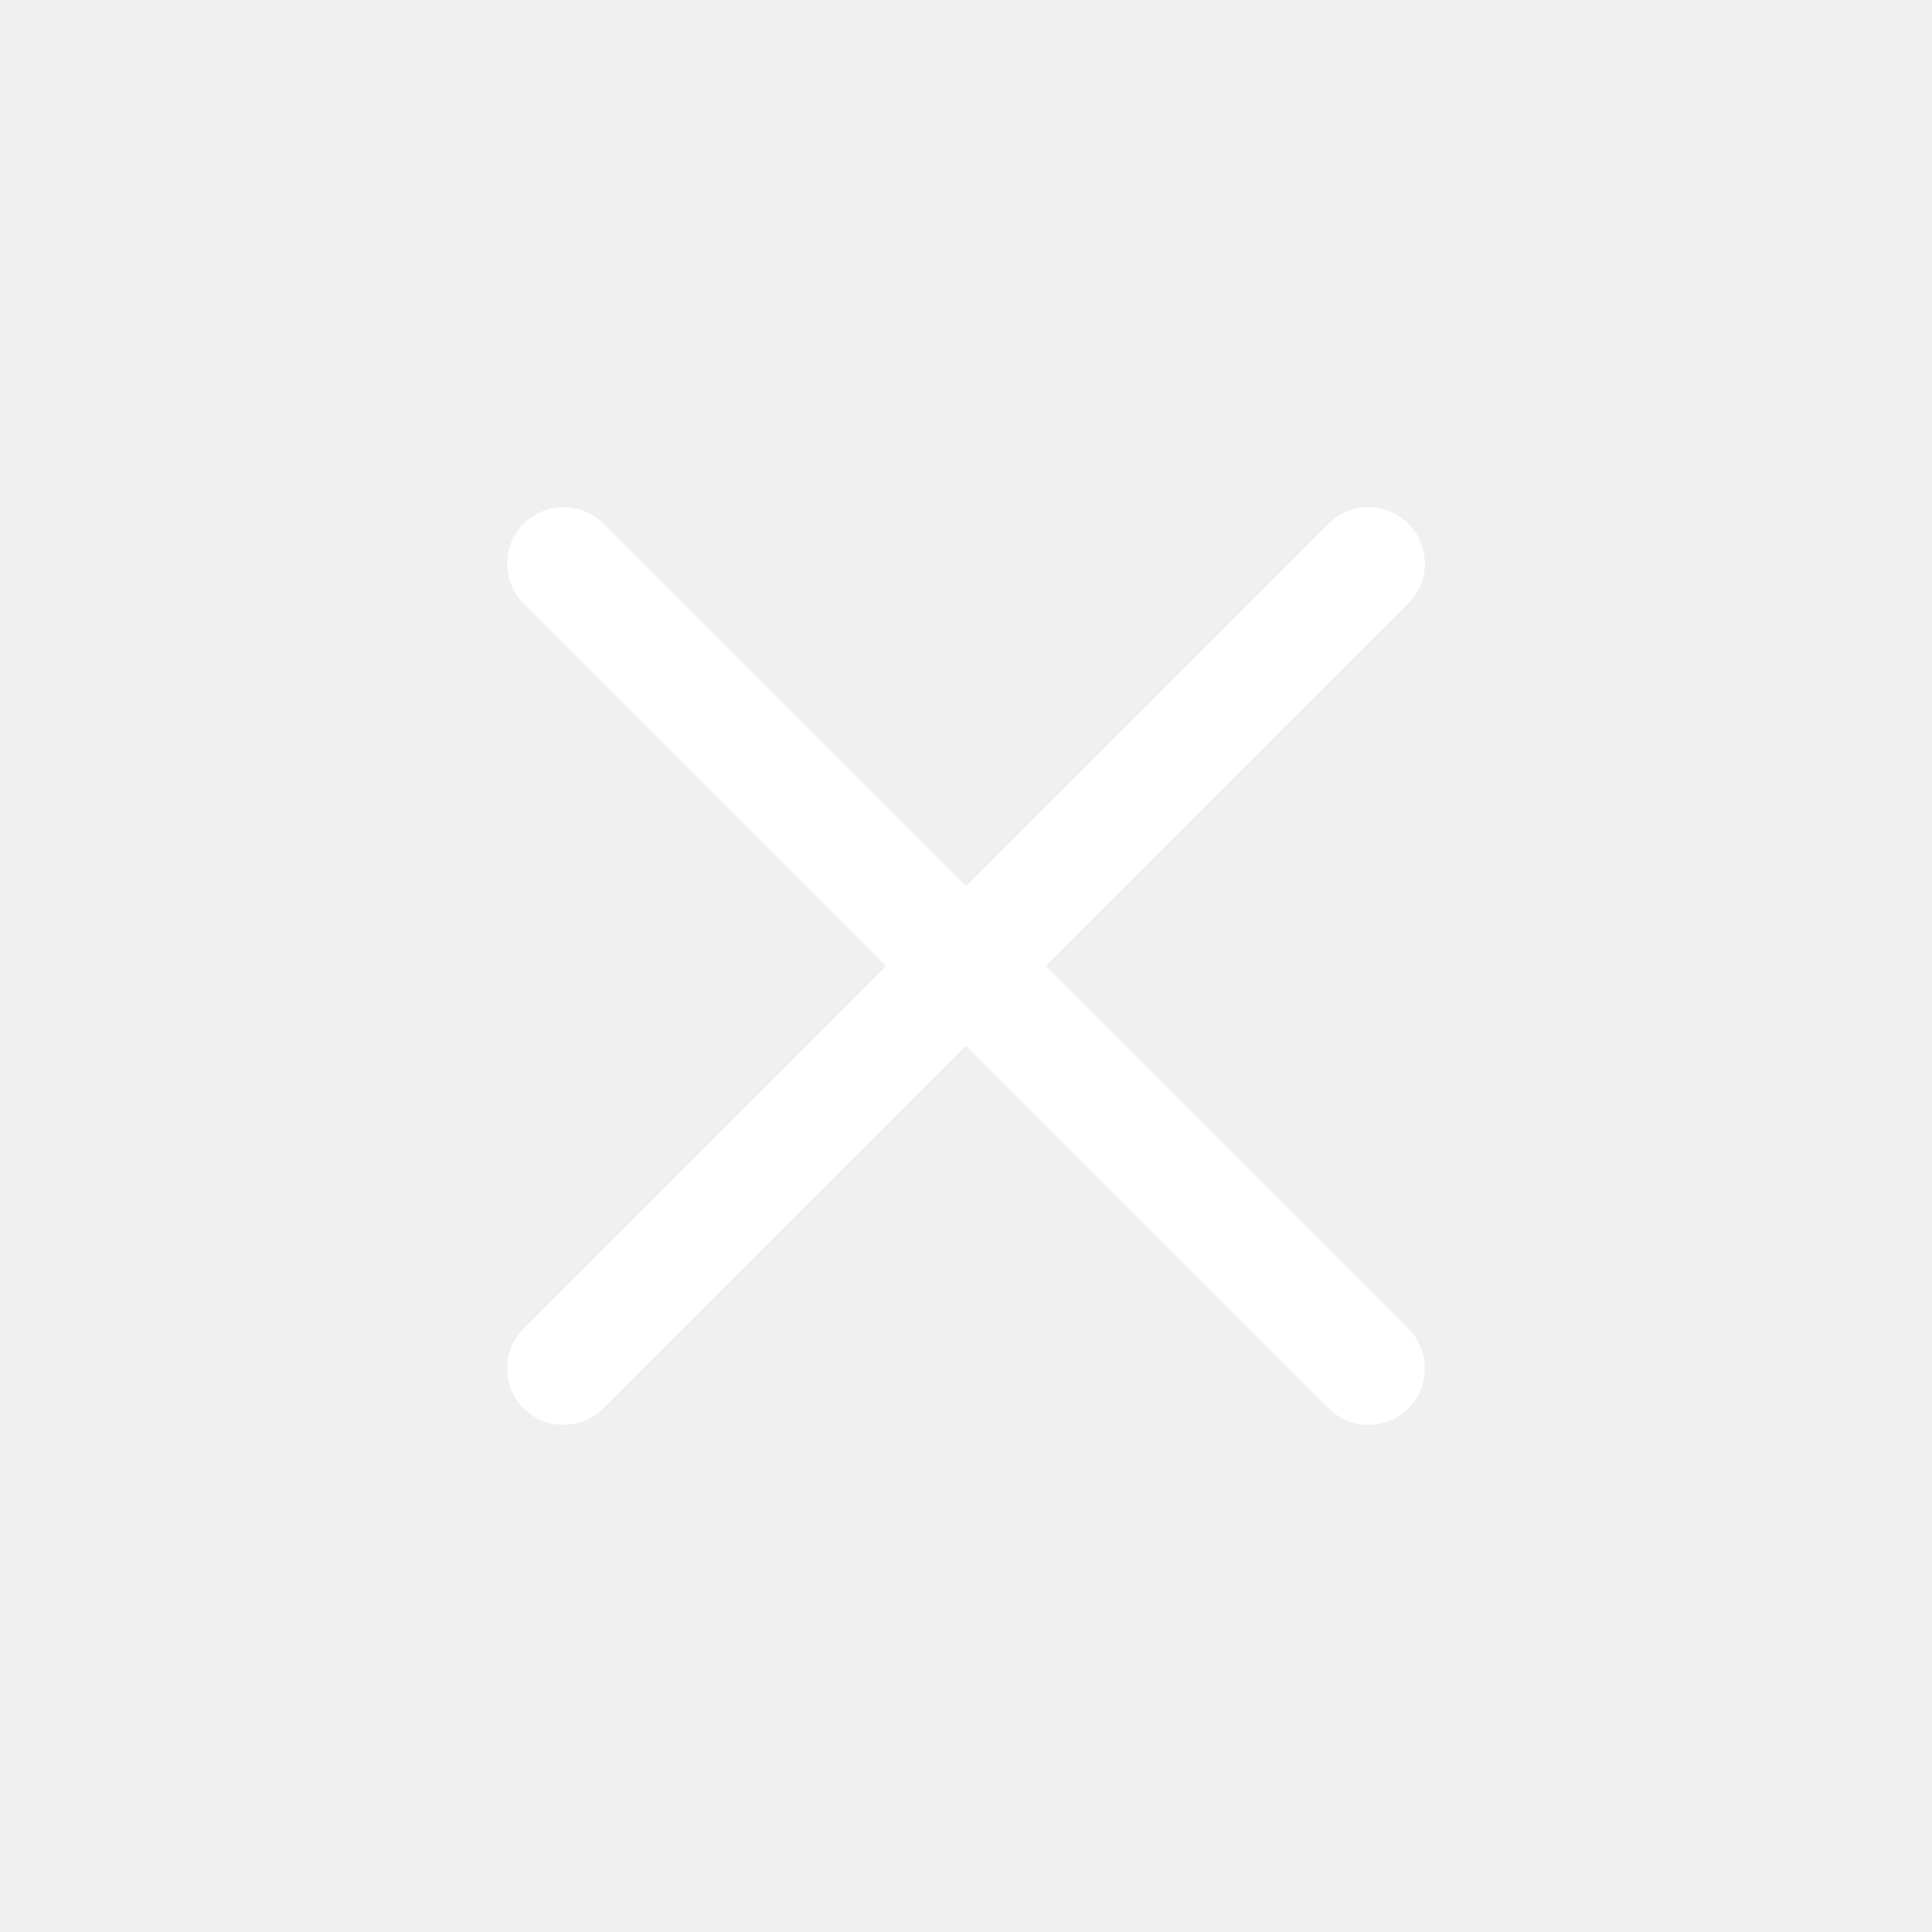
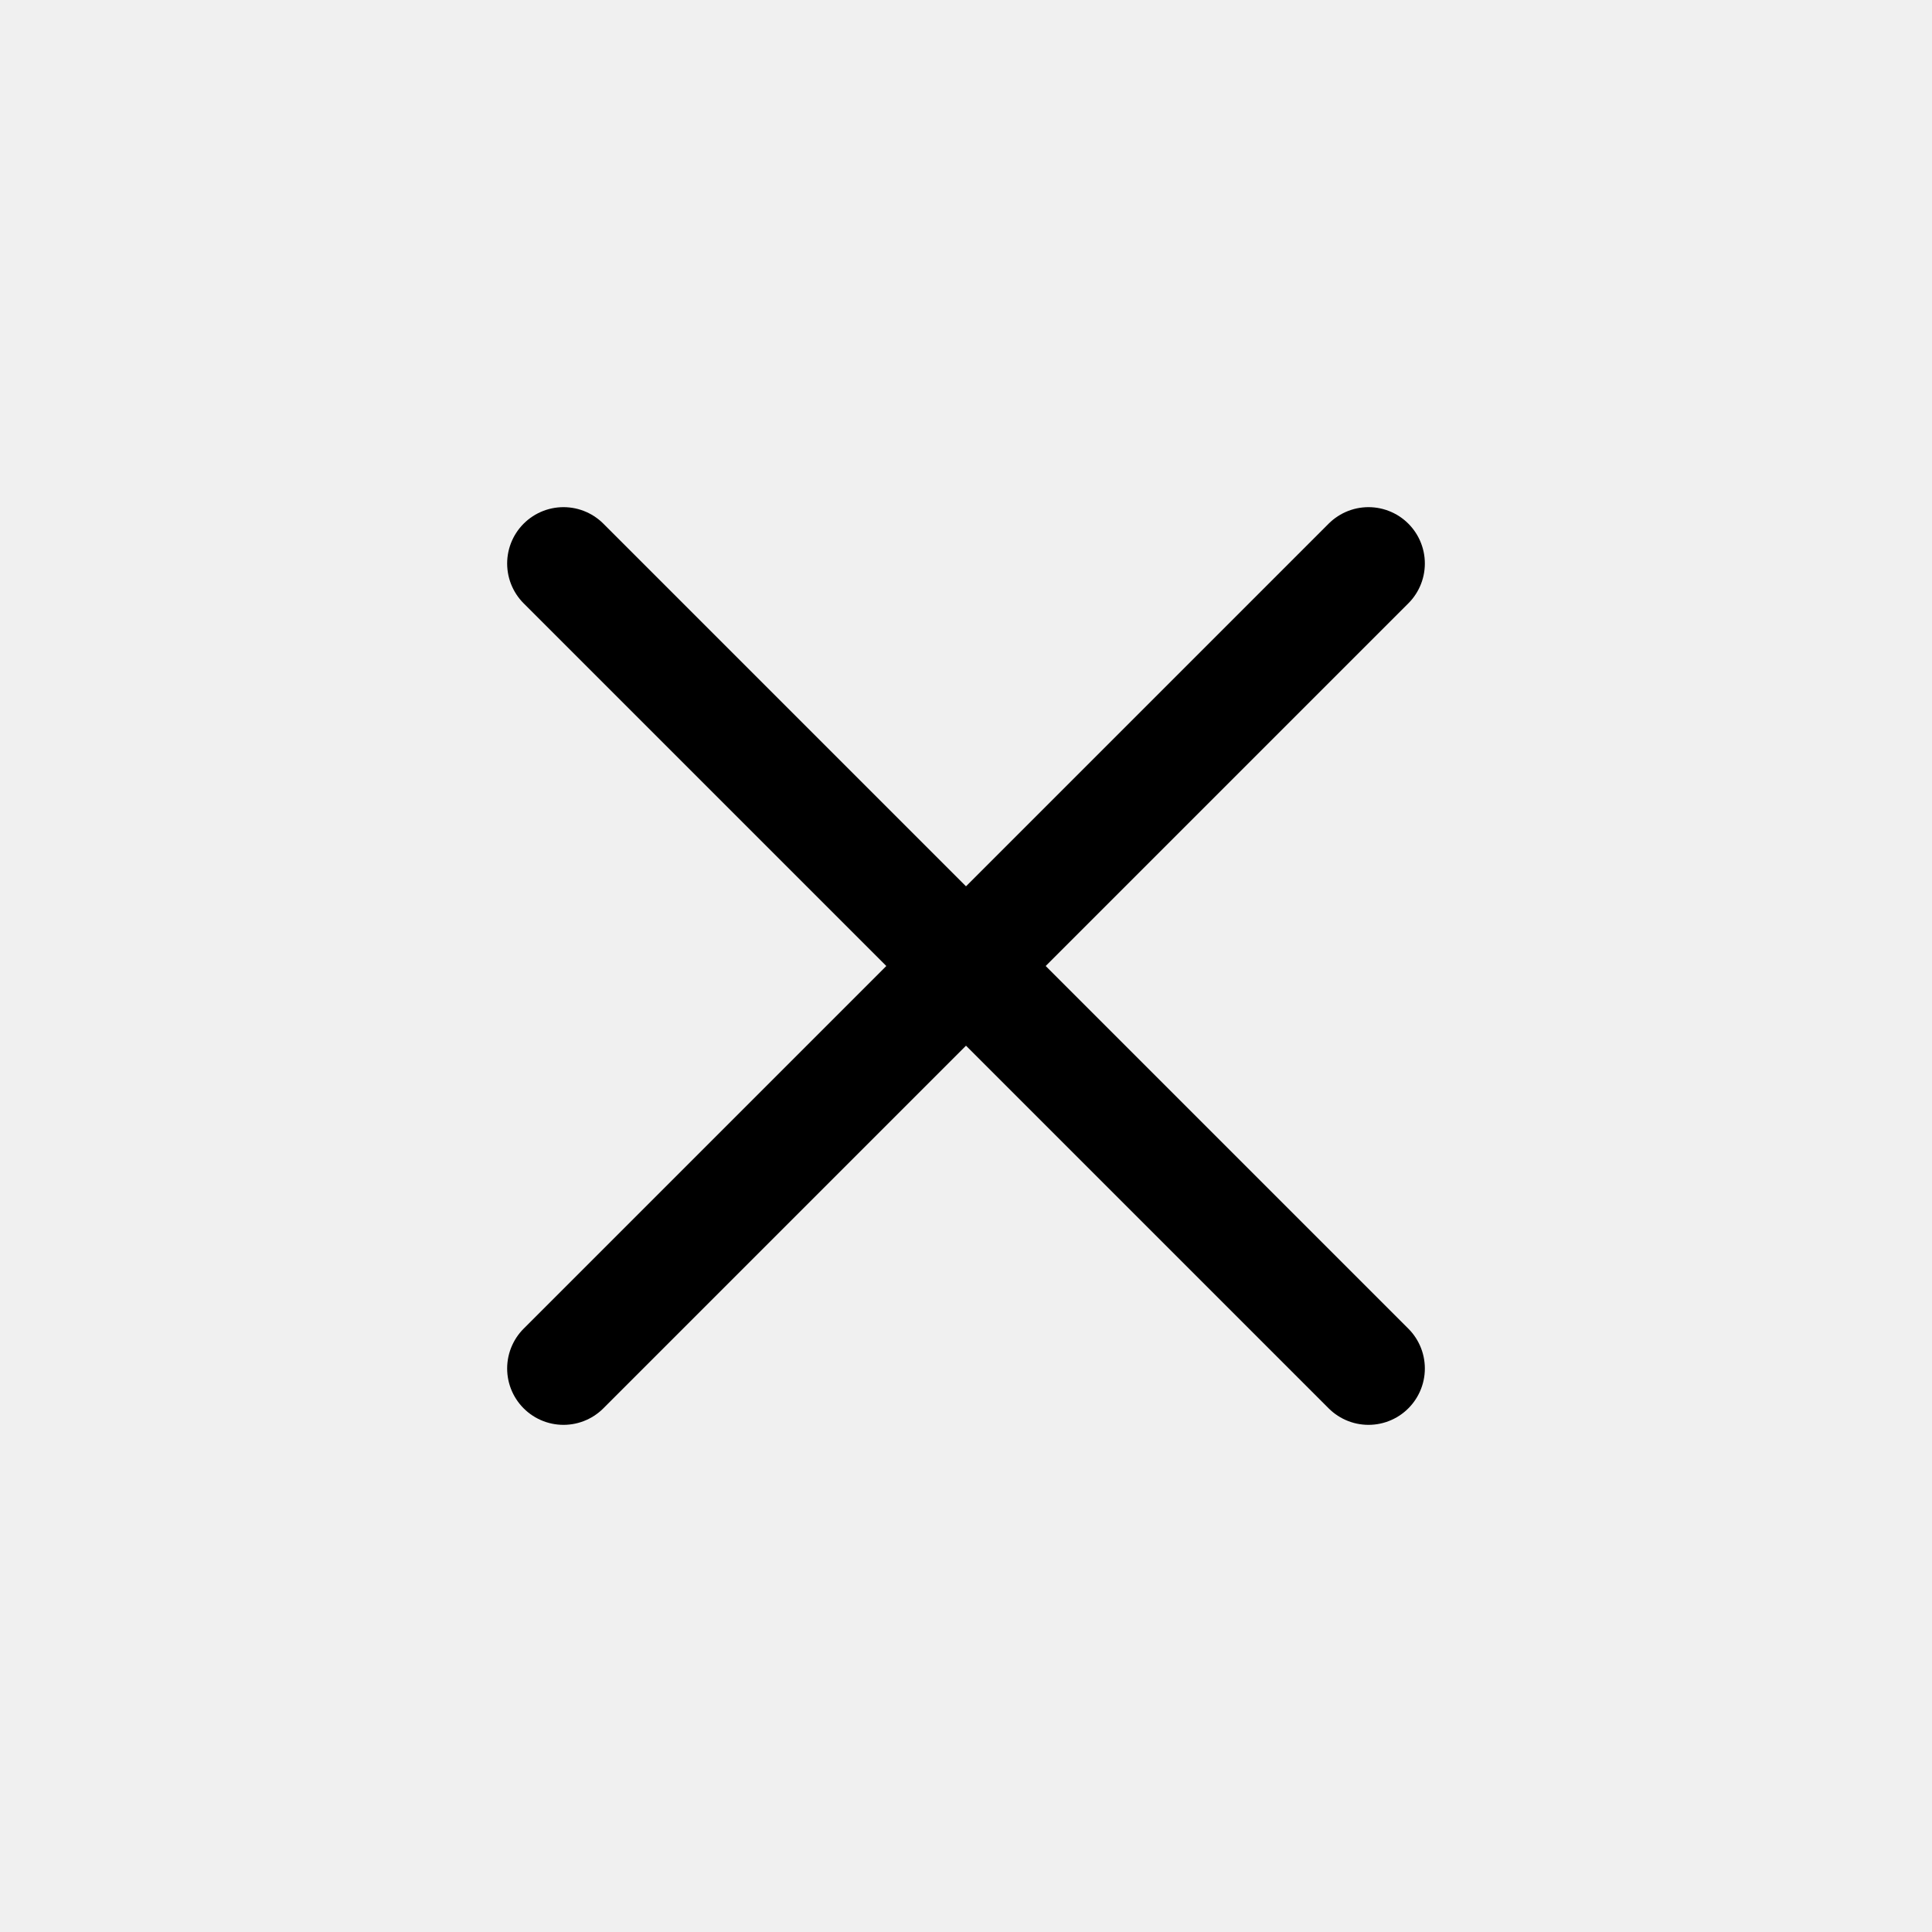
<svg xmlns="http://www.w3.org/2000/svg" width="24" height="24" viewBox="0 0 24 24" fill="none">
-   <path d="M7 7L17 17M7 17L17 7" stroke="white" stroke-width="1.4" stroke-linecap="round" stroke-linejoin="round" />
+   <path d="M7 7L17 17M7 17L17 7" stroke="currentColor" stroke-width="1.4" stroke-linecap="round" stroke-linejoin="round" />
</svg>
